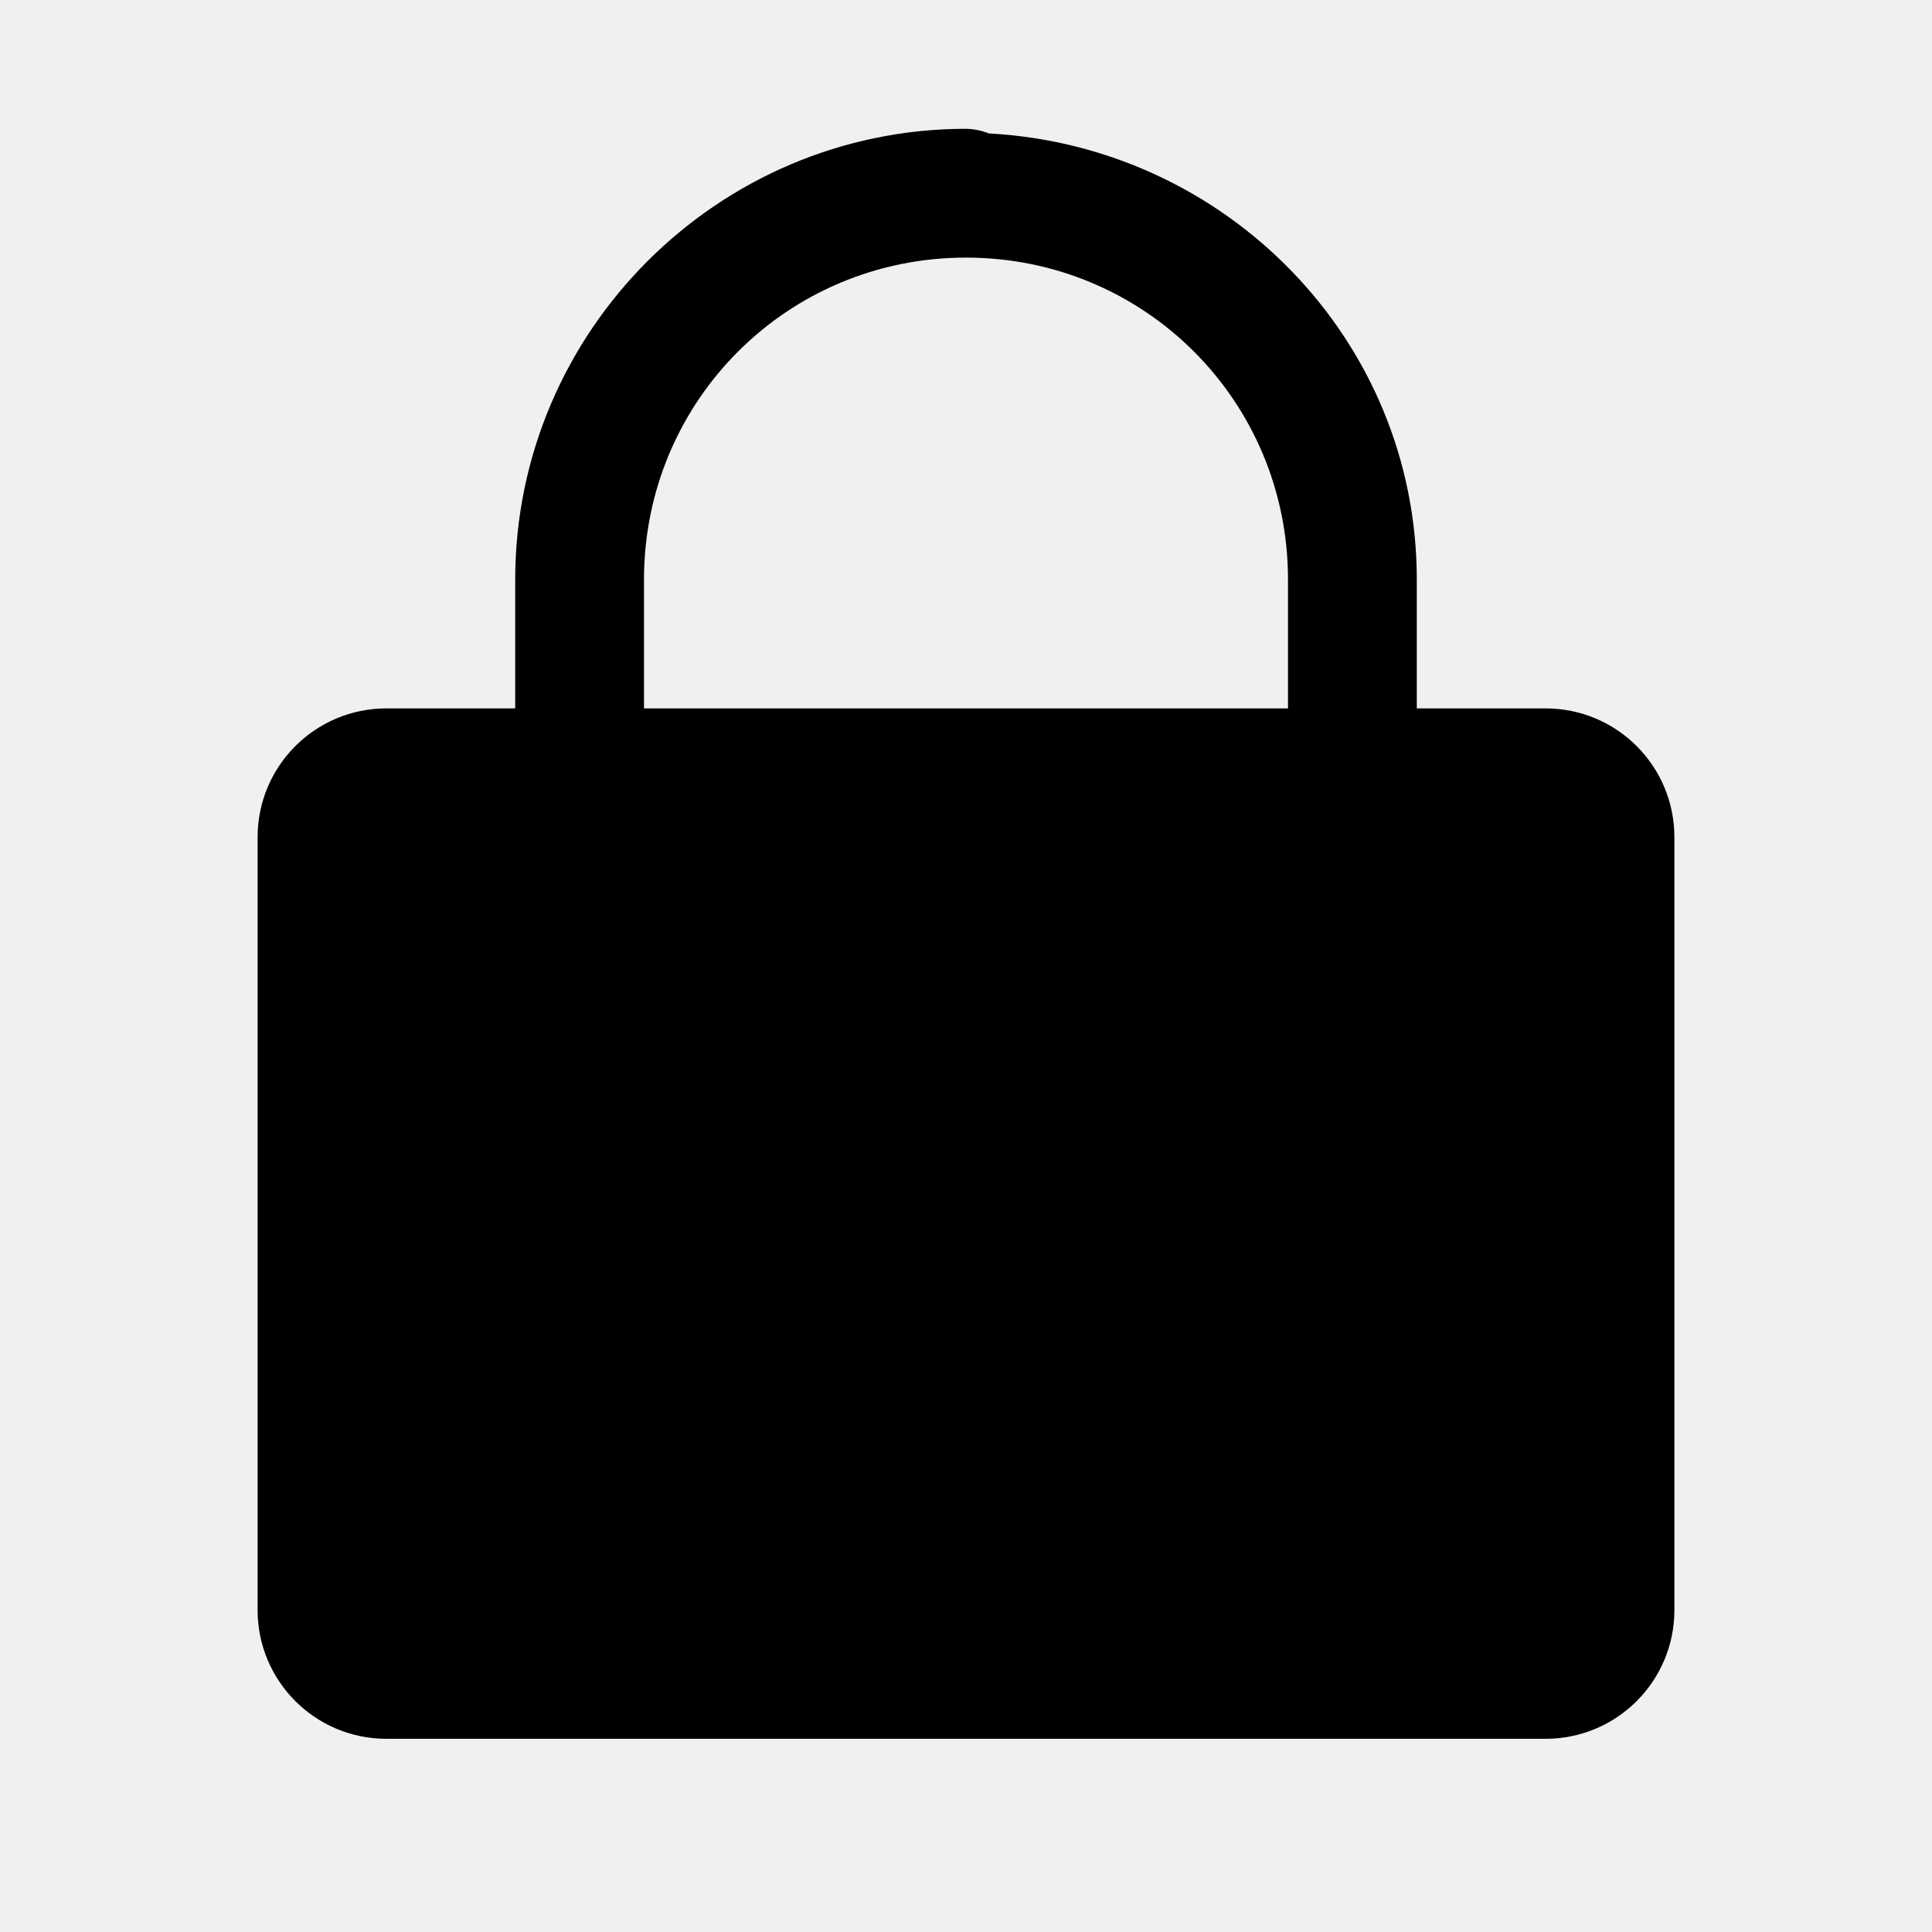
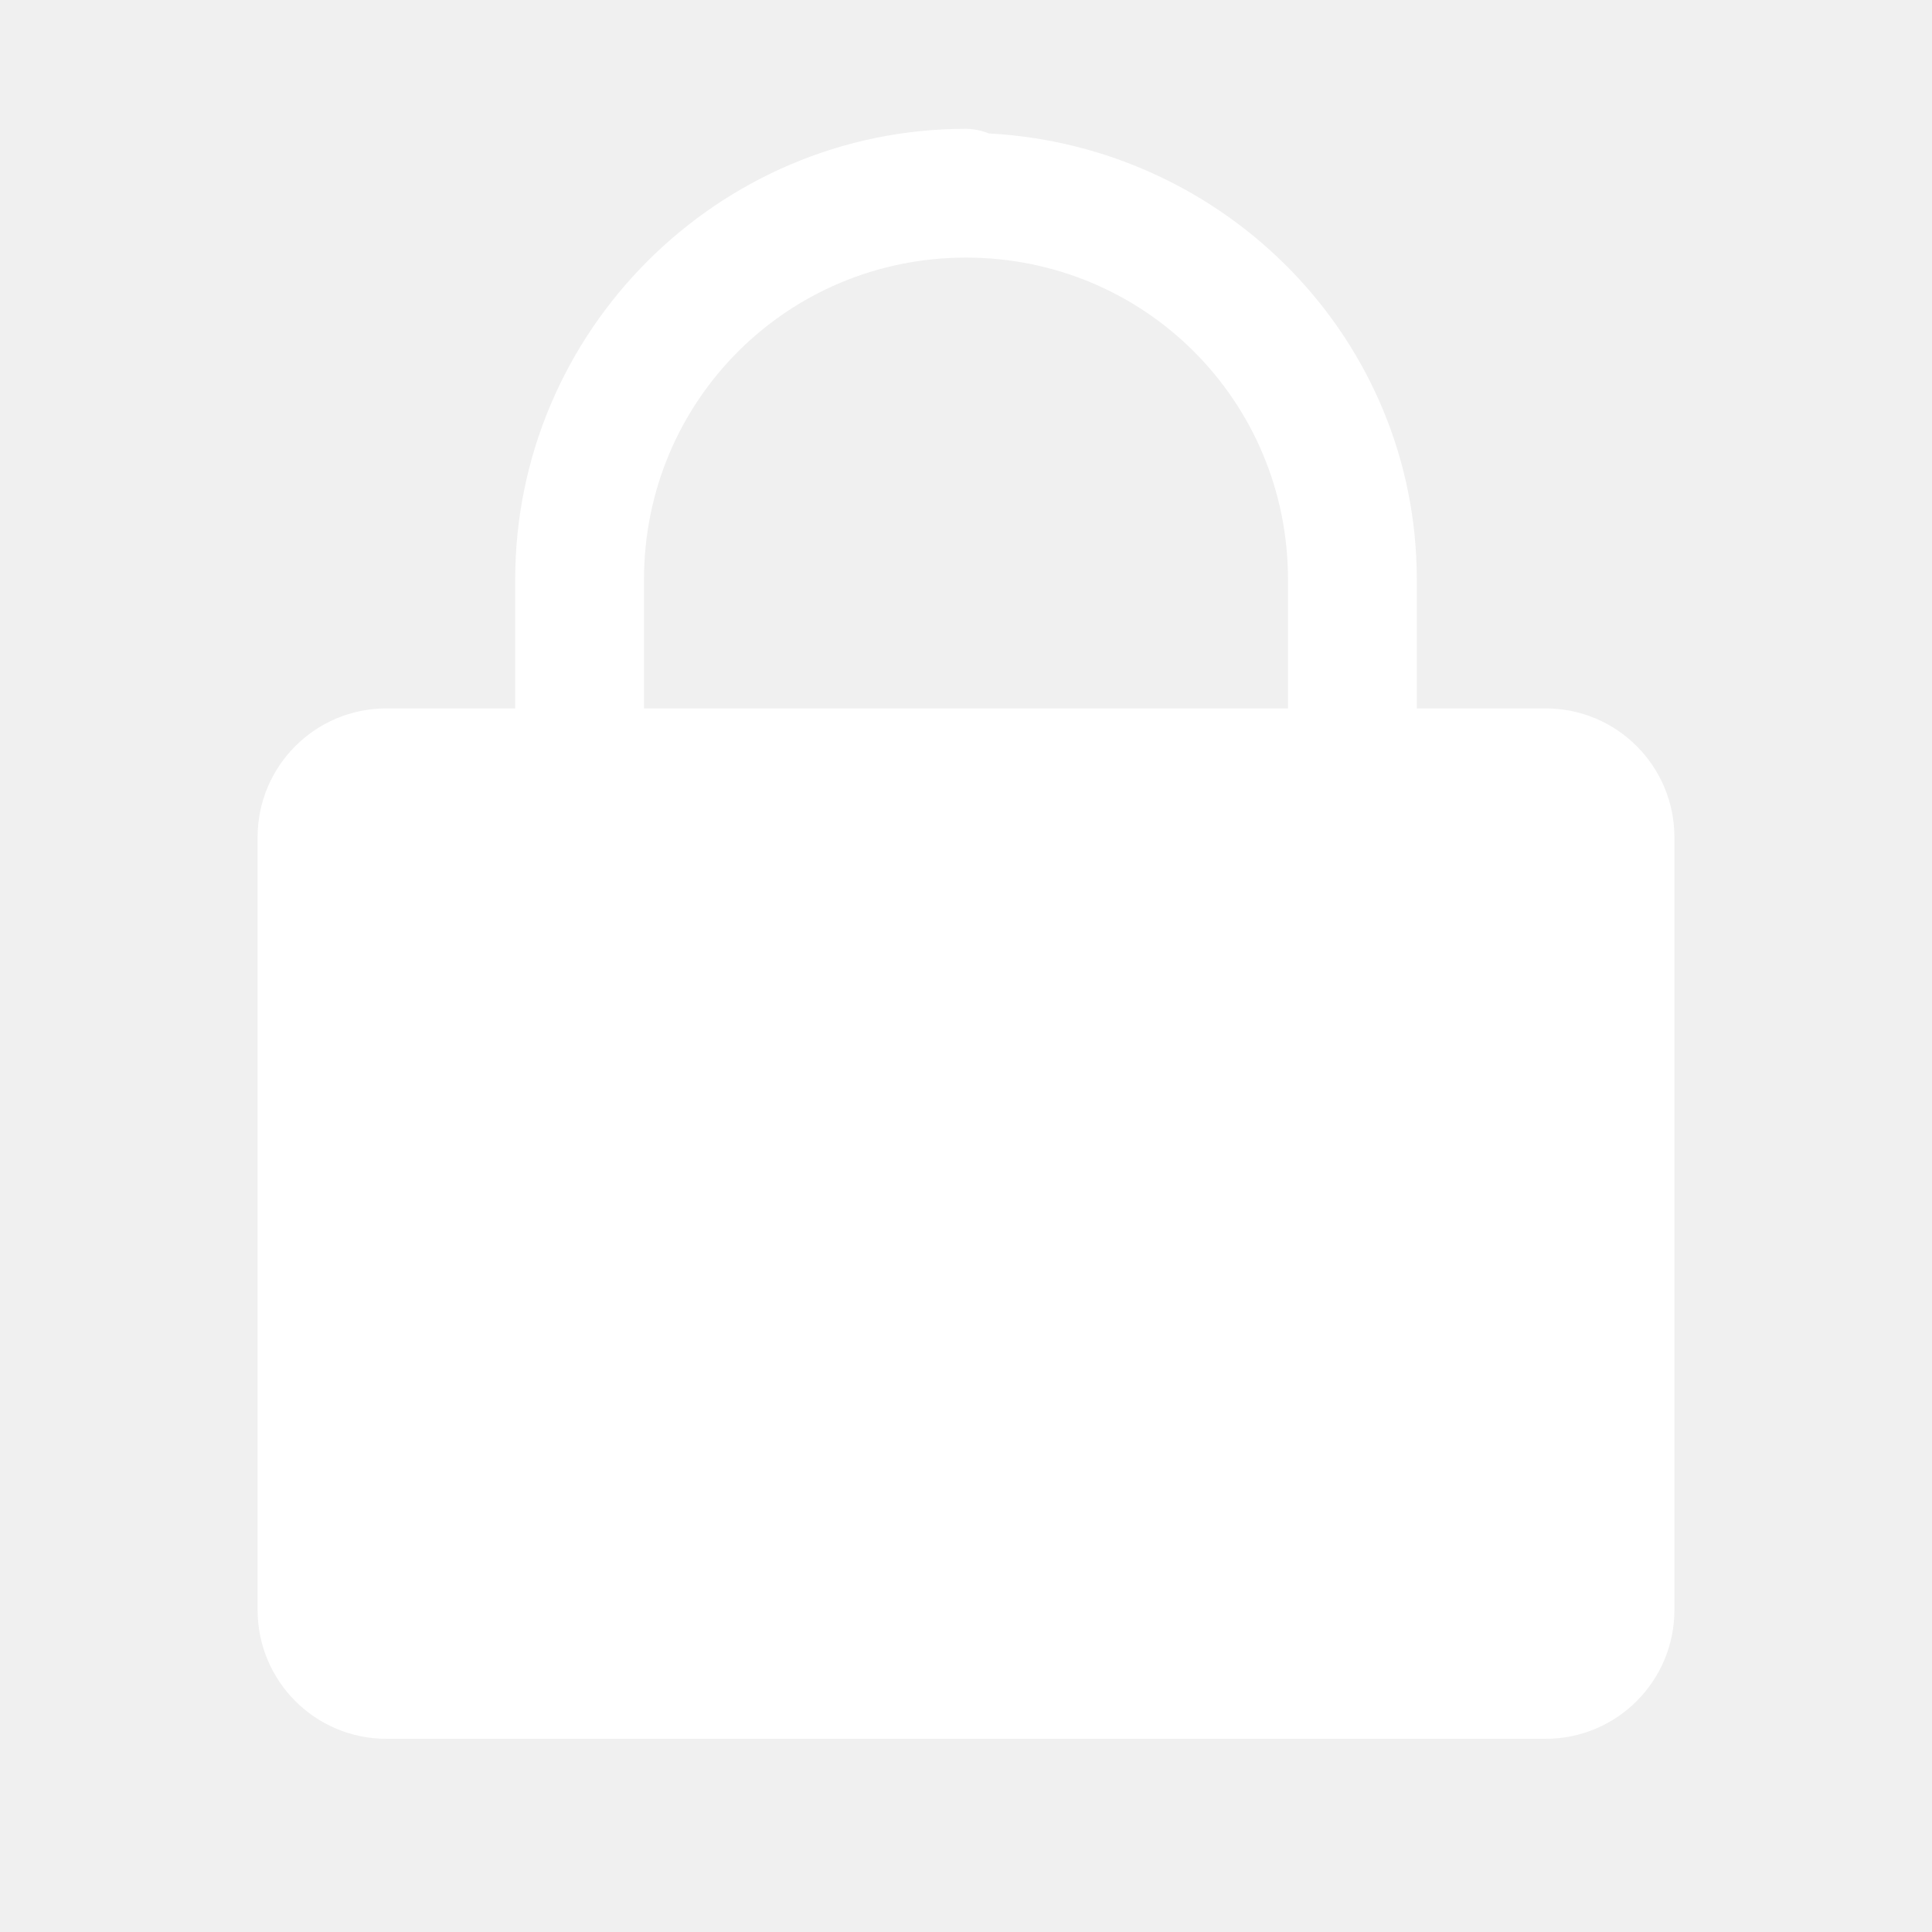
<svg xmlns="http://www.w3.org/2000/svg" viewBox="0 0 30 30" width="26px" height="26px">
-   <path d="M 15 2 C 11.146 2 8 5.146 8 9 L 8 11 L 6 11 C 4.895 11 4 11.895 4 13 L 4 25 C 4 26.105 4.895 27 6 27 L 24 27 C 25.105 27 26 26.105 26 25 L 26 13 C 26 11.895 25.105 11 24 11 L 22 11 L 22 9 C 22 5.272 19.037 2.269 15.355 2.072 A 1 1 0 0 0 15 2 z M 15 4 C 17.774 4 20 6.226 20 9 L 20 11 L 10 11 L 10 9 C 10 6.226 12.226 4 15 4 z" />
+   <path d="M 15 2 C 11.146 2 8 5.146 8 9 L 8 11 L 6 11 C 4.895 11 4 11.895 4 13 L 4 25 C 4 26.105 4.895 27 6 27 L 24 27 C 25.105 27 26 26.105 26 25 L 26 13 C 26 11.895 25.105 11 24 11 L 22 11 L 22 9 C 22 5.272 19.037 2.269 15.355 2.072 A 1 1 0 0 0 15 2 z M 15 4 C 17.774 4 20 6.226 20 9 L 20 11 L 10 11 L 10 9 C 10 6.226 12.226 4 15 4 z" fill="white" />
</svg>
